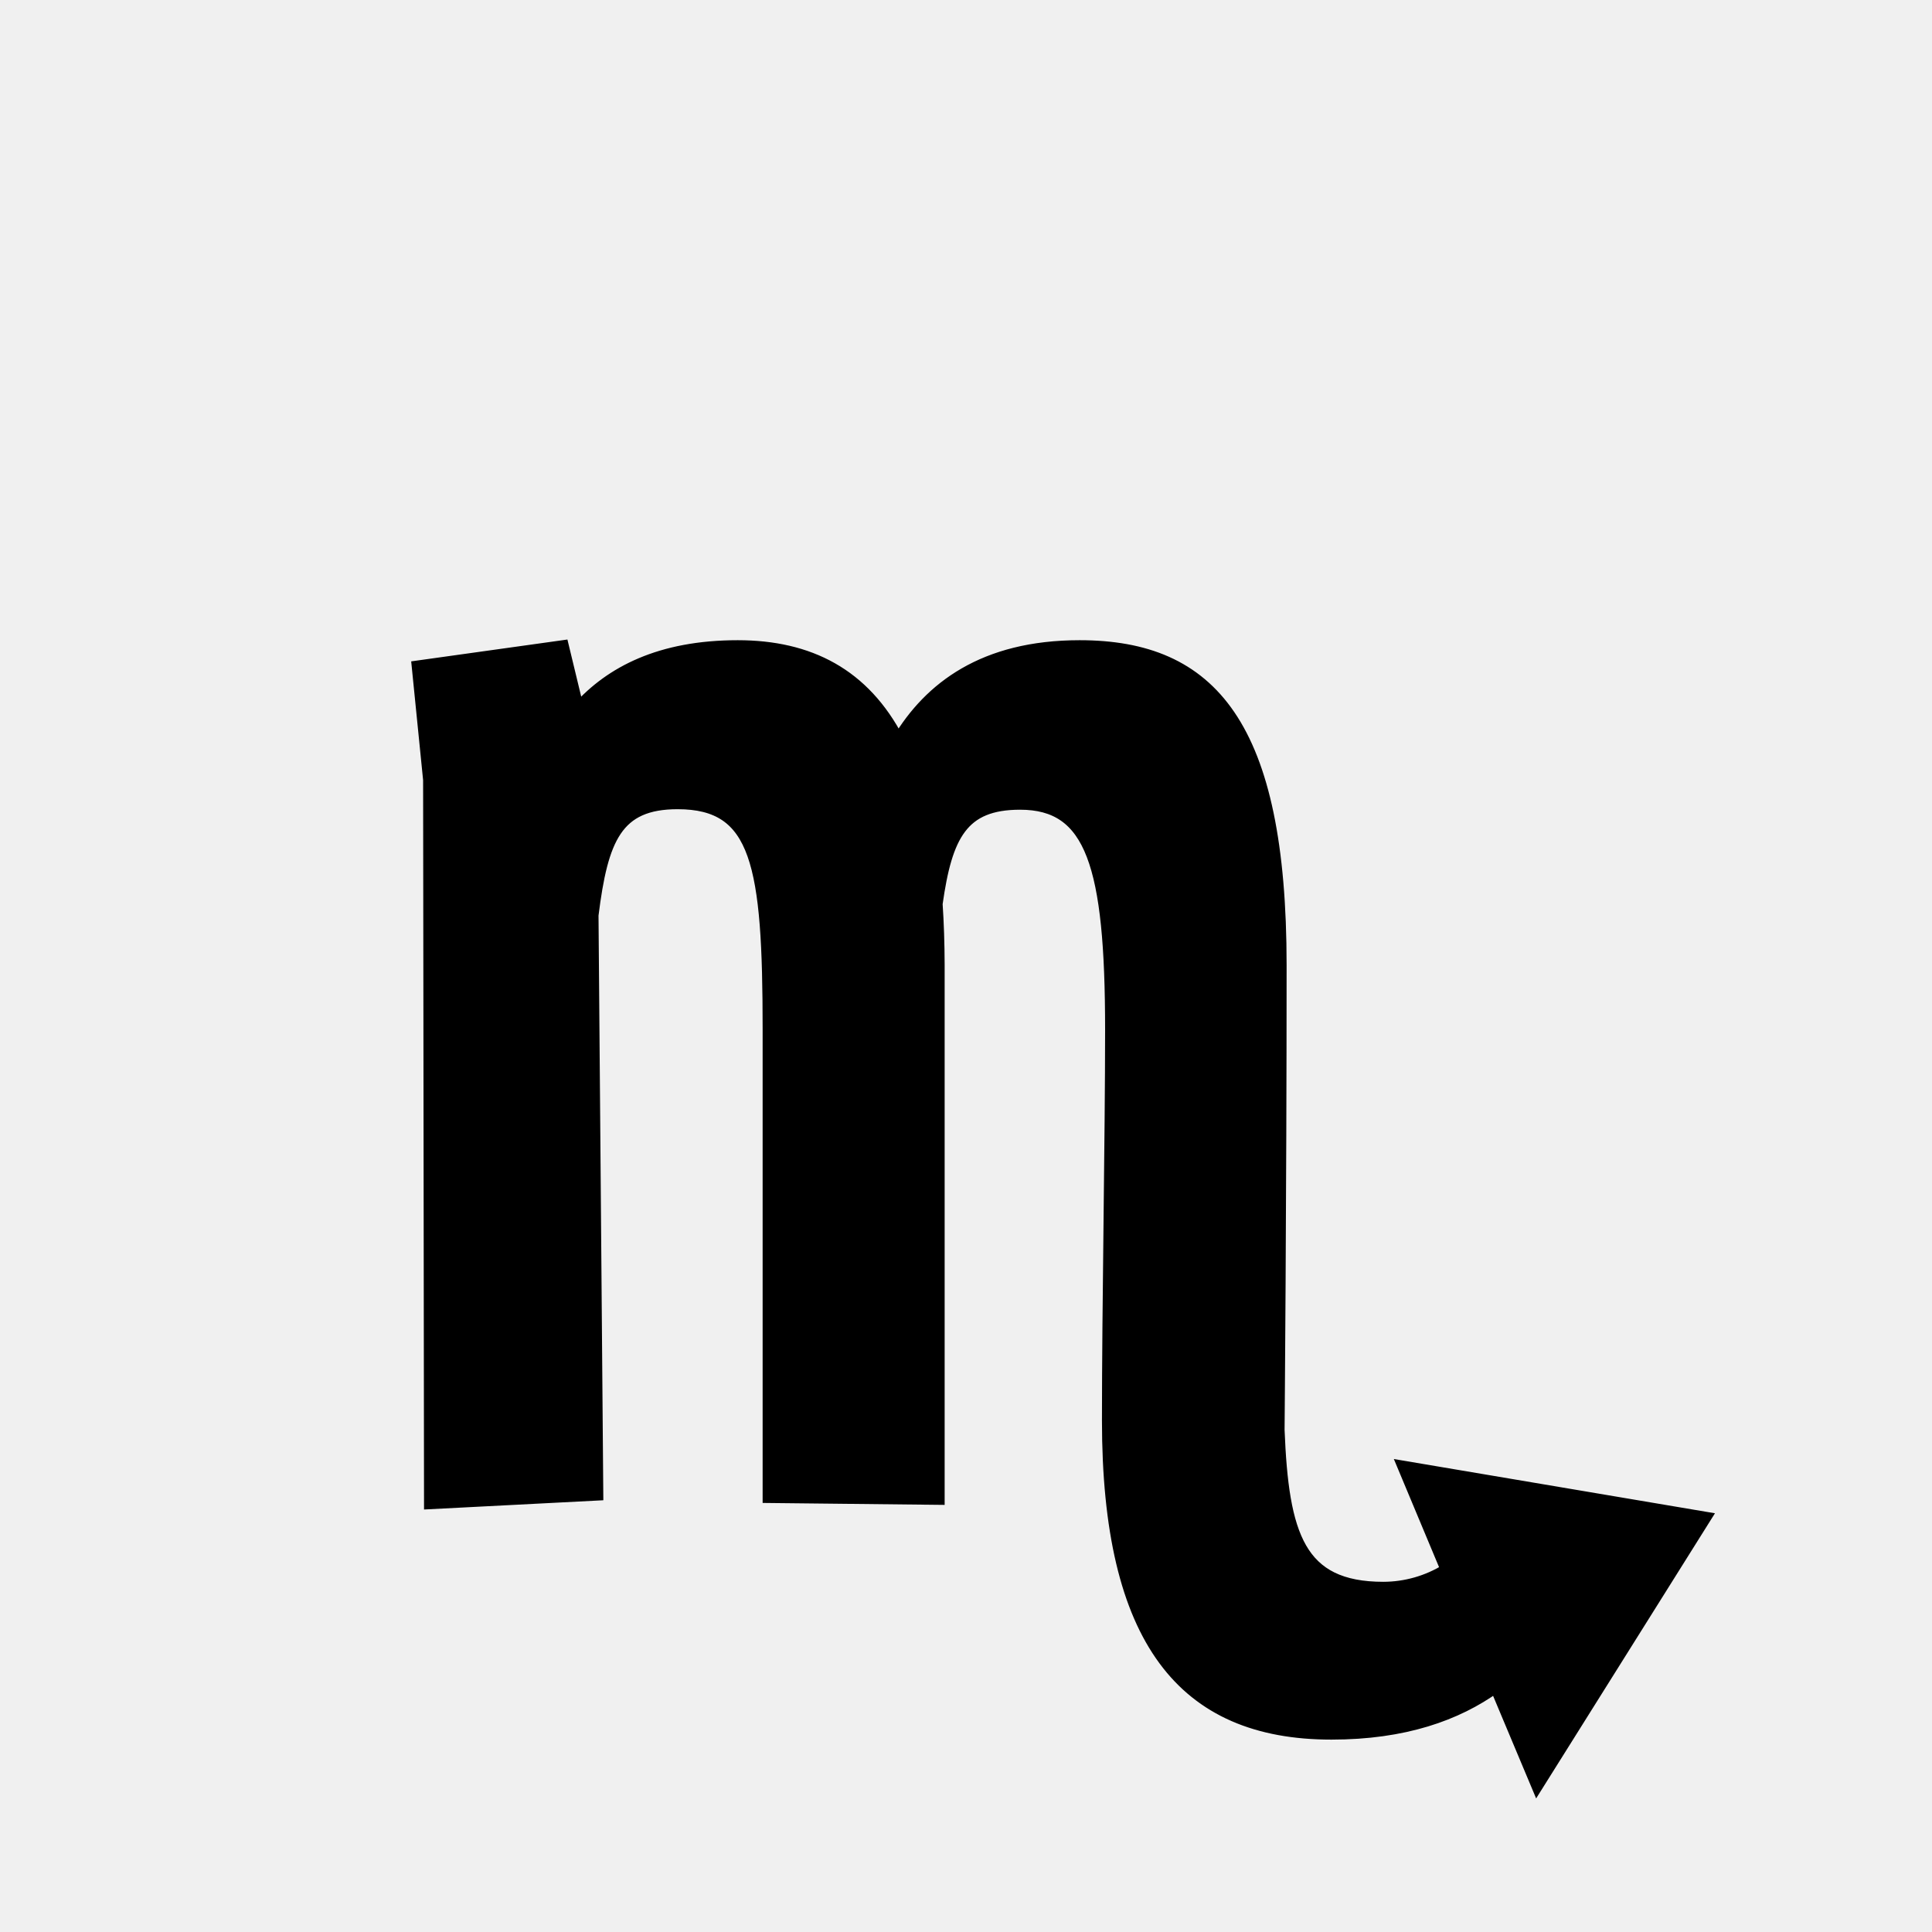
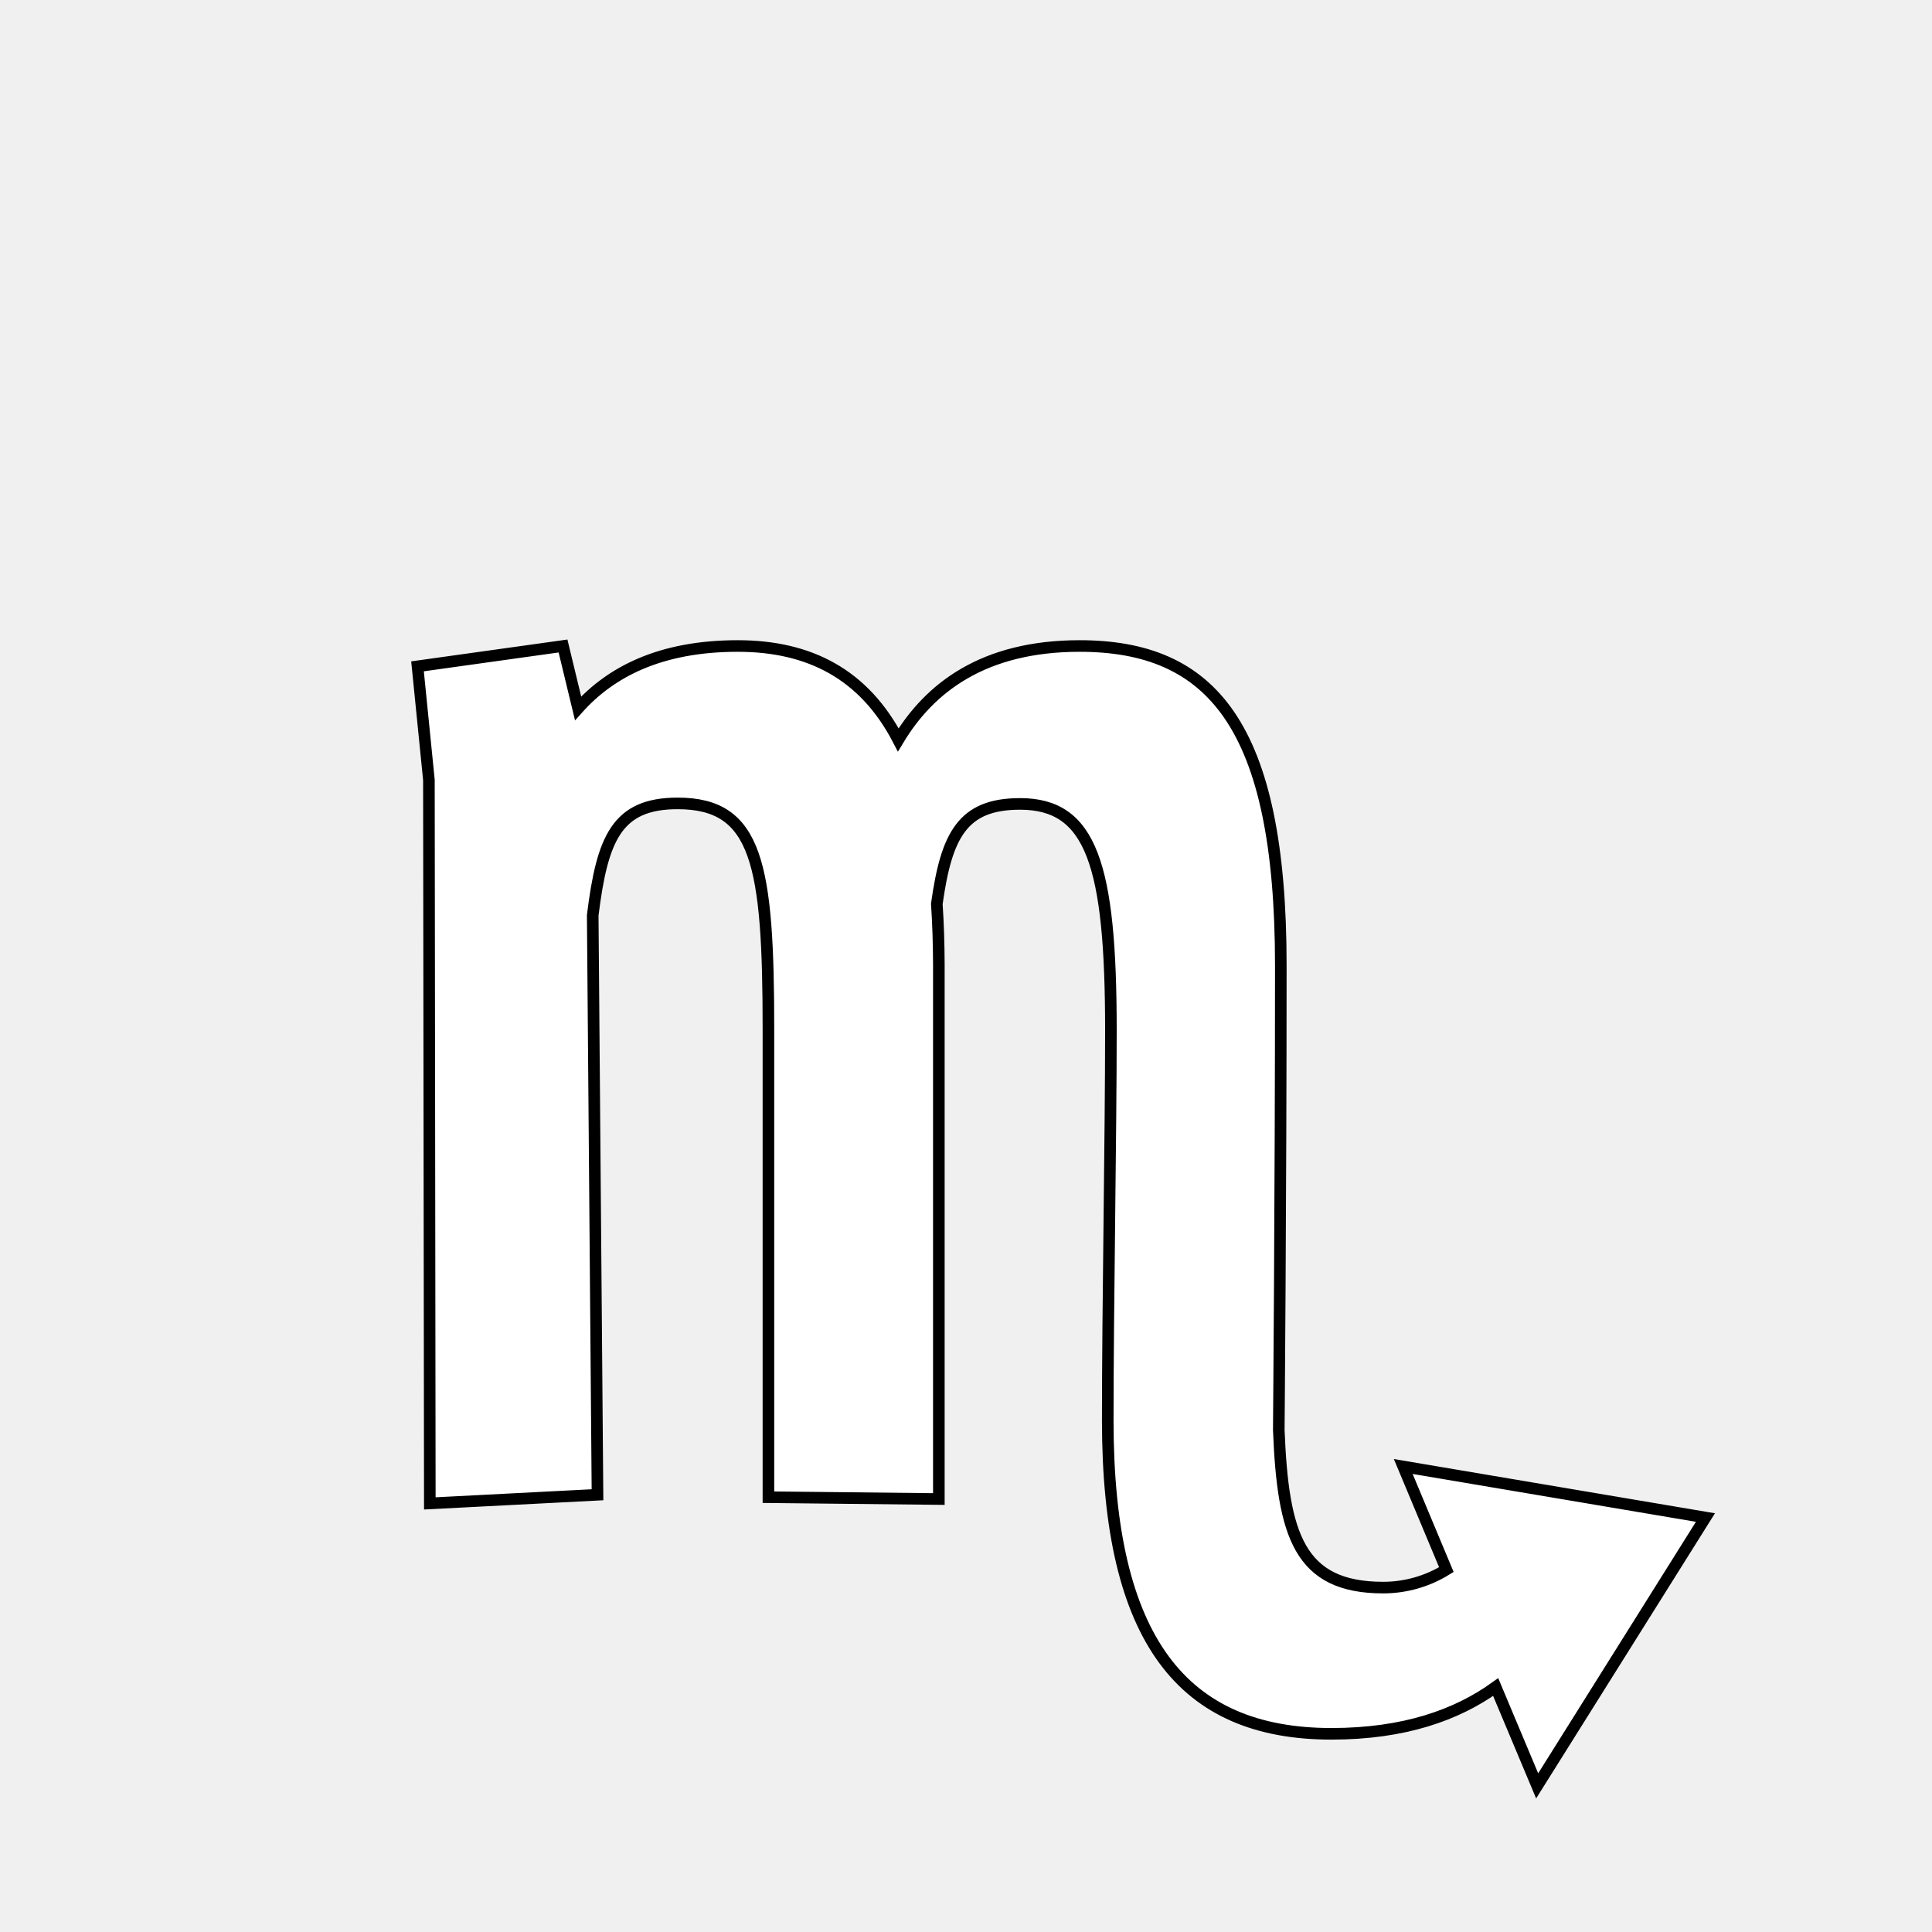
<svg xmlns="http://www.w3.org/2000/svg" width="256px" height="256px" viewBox="-20 0 190 190" fill="none" stroke="#000000" stroke-width="1.14">
  <g id="SVGRepo_bgCarrier" stroke-width="0" />
  <g id="SVGRepo_tracerCarrier" stroke-linecap="round" stroke-linejoin="round" />
  <g id="SVGRepo_iconCarrier">
-     <path fill-rule="evenodd" clip-rule="evenodd" d="M147.72 149.24L131.17 175.63L127.09 165.91C123.27 168.66 118.09 170.51 110.94 170.51C96.34 170.51 88.94 161.32 88.94 139.69C88.94 128.41 89.25 112.01 89.25 101.29C89.25 85.04 87.33 79.06 80.32 79.06C74.64 79.06 73.08 82.15 72.13 88.89C72.257 90.777 72.323 92.777 72.33 94.89C72.33 101.51 72.33 147.42 72.33 147.42L55.57 147.24C55.57 147.24 55.57 110.41 55.57 101.24C55.57 84.99 54.5 79.01 46.64 79.01C40.64 79.01 39.23 82.48 38.29 90.01L38.76 147L22.27 147.85L22.18 76.7L21.06 65.53L35.37 63.53L36.85 69.66C40.05 66.09 44.92 63.53 52.55 63.53C59.6 63.53 64.98 66.3 68.34 72.76C71.42 67.64 76.71 63.53 86.17 63.53C99.11 63.53 105.96 71.26 105.96 94.94C105.96 117.72 105.76 140.62 105.76 140.62C106.17 150.97 107.76 156.13 116.04 156.13C118.231 156.127 120.378 155.514 122.24 154.36L118 144.22L147.72 149.24Z" fill="#000000" />
+     <path fill-rule="evenodd" clip-rule="evenodd" d="M147.72 149.24L131.17 175.63L127.09 165.91C123.27 168.66 118.09 170.51 110.94 170.51C96.34 170.51 88.94 161.32 88.94 139.69C88.94 128.41 89.25 112.01 89.25 101.29C89.25 85.04 87.33 79.06 80.32 79.06C74.64 79.06 73.08 82.15 72.13 88.89C72.257 90.777 72.323 92.777 72.33 94.89C72.33 101.51 72.33 147.42 72.33 147.42L55.57 147.24C55.57 147.24 55.57 110.41 55.57 101.24C55.57 84.99 54.5 79.01 46.64 79.01C40.64 79.01 39.23 82.48 38.29 90.01L38.76 147L22.27 147.85L22.18 76.7L21.06 65.53L35.37 63.53L36.85 69.66C40.05 66.09 44.92 63.53 52.55 63.53C59.6 63.53 64.98 66.3 68.34 72.76C71.42 67.64 76.71 63.53 86.17 63.53C99.11 63.53 105.96 71.26 105.96 94.94C105.96 117.72 105.76 140.62 105.76 140.62C106.17 150.97 107.76 156.13 116.04 156.13C118.231 156.127 120.378 155.514 122.24 154.36L118 144.22L147.72 149.24Z" fill="#fff" />
  </g>
</svg>
